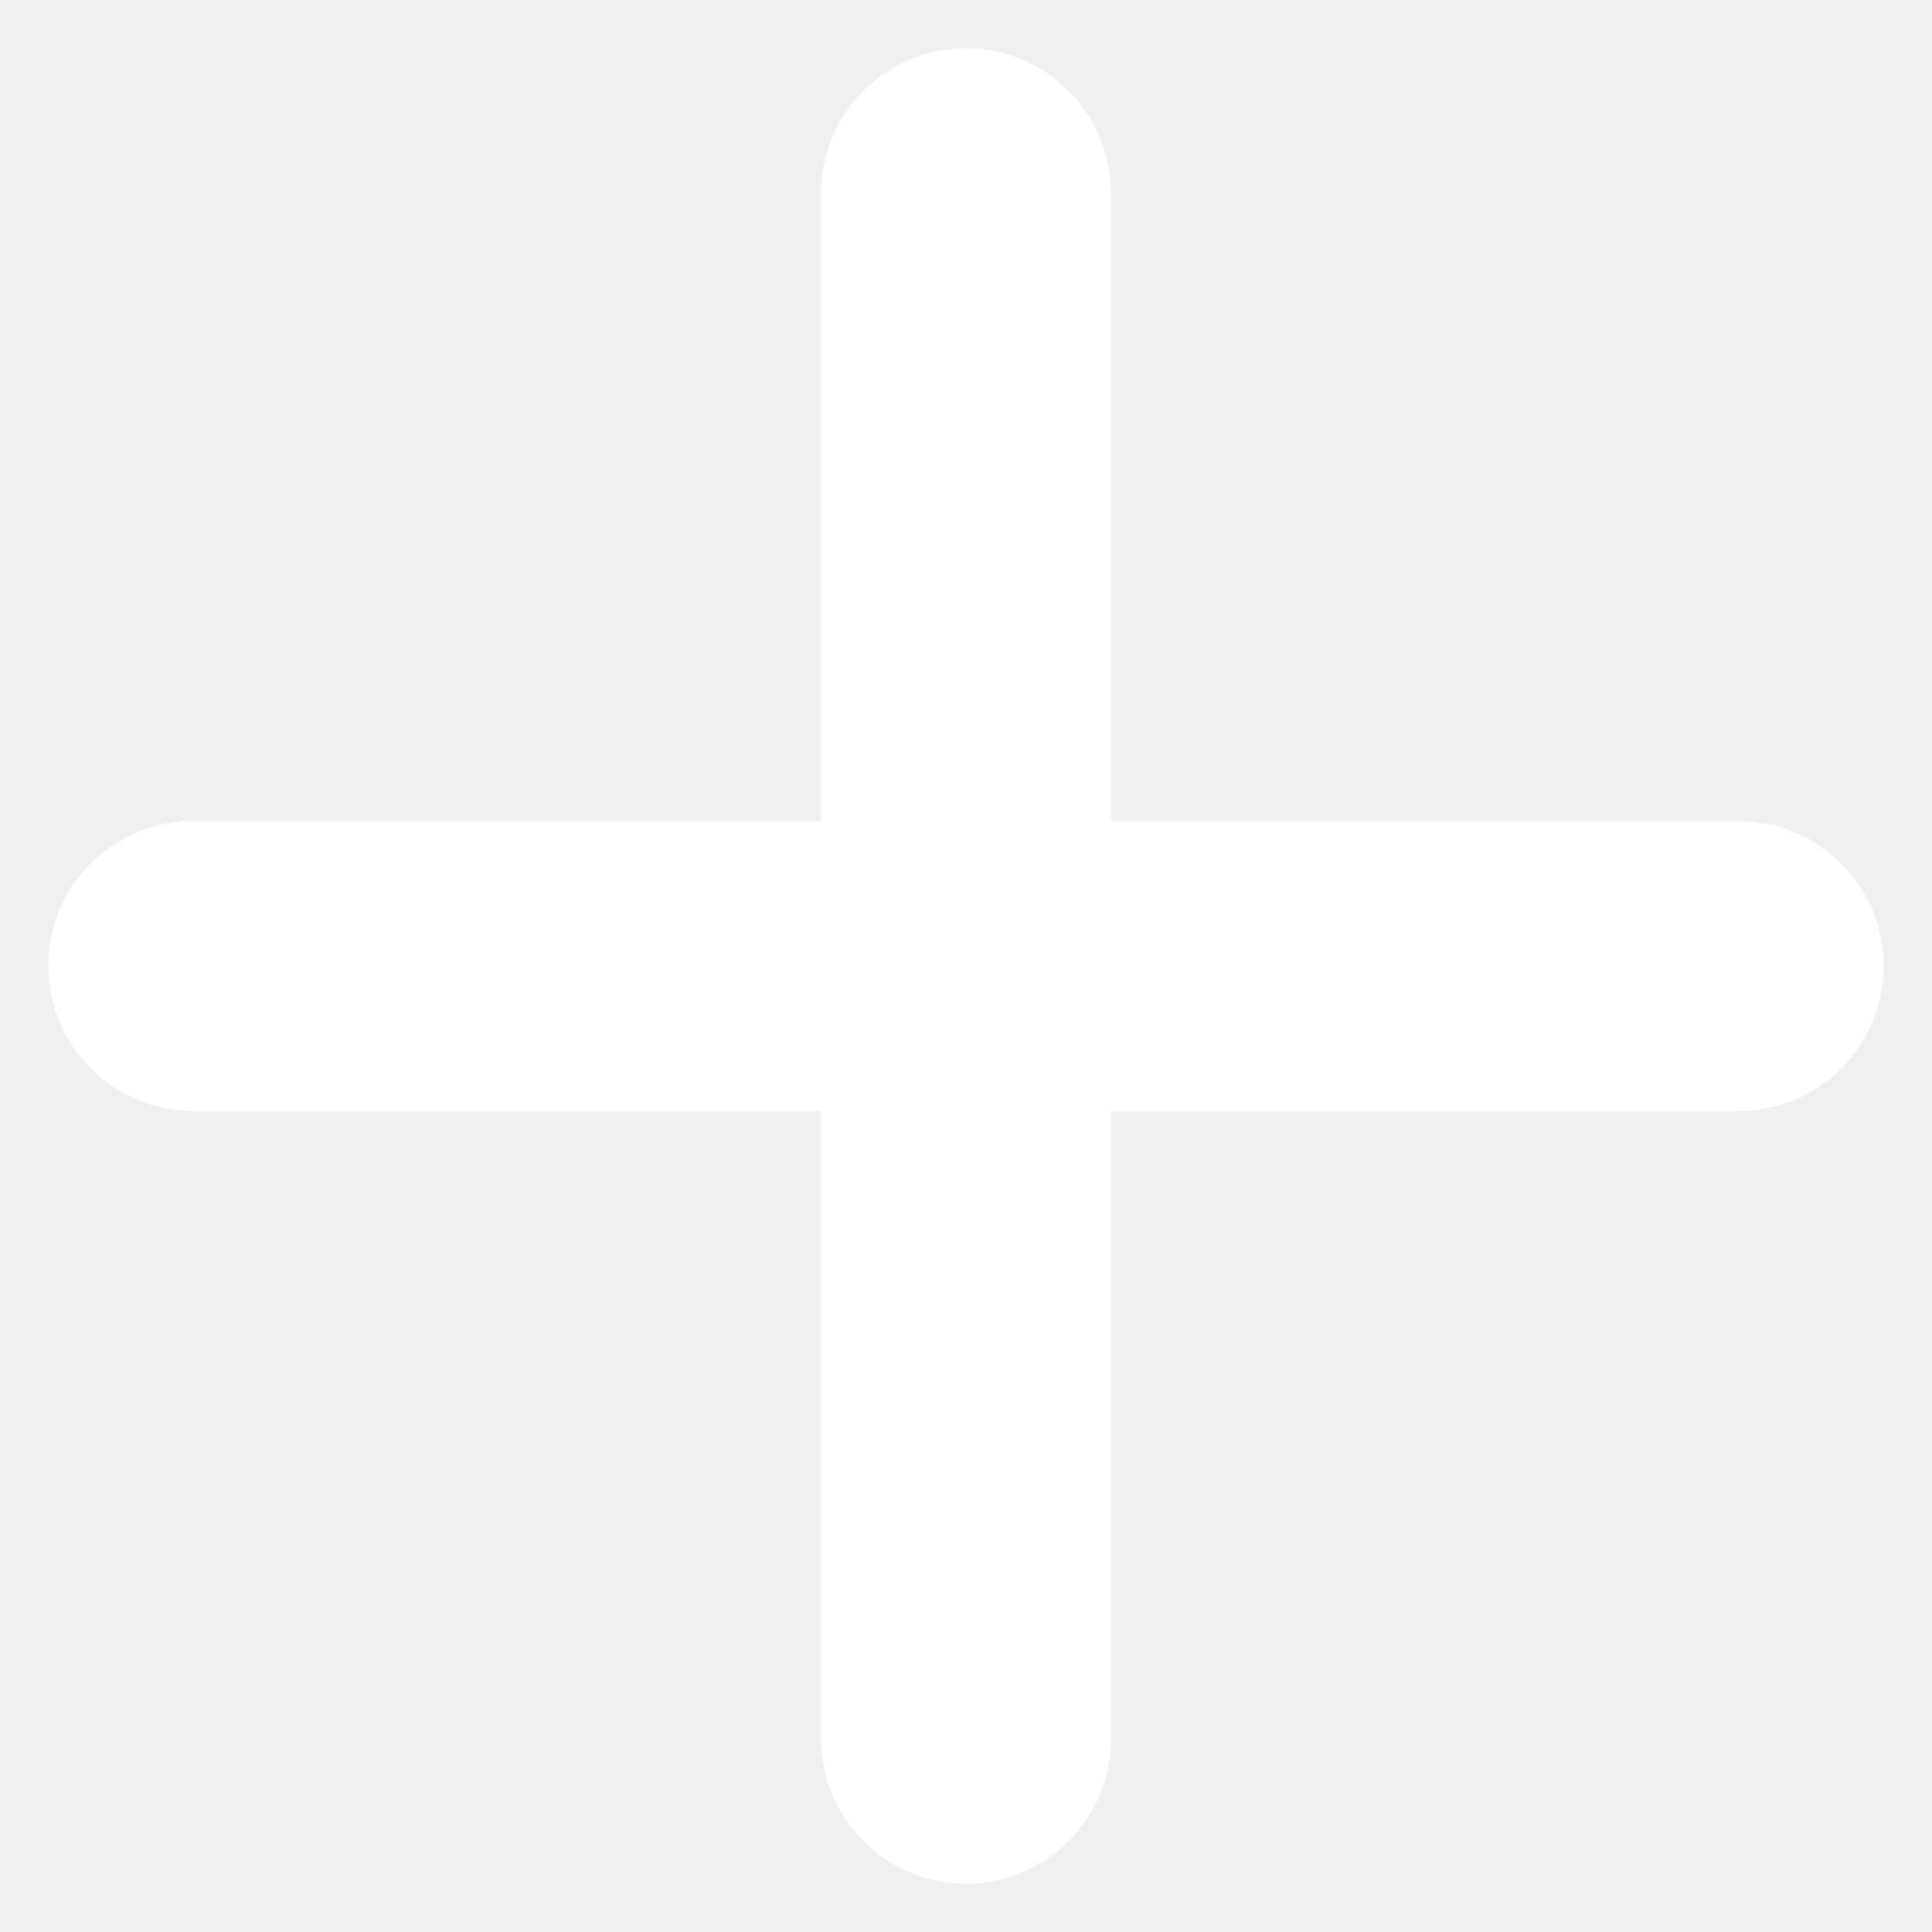
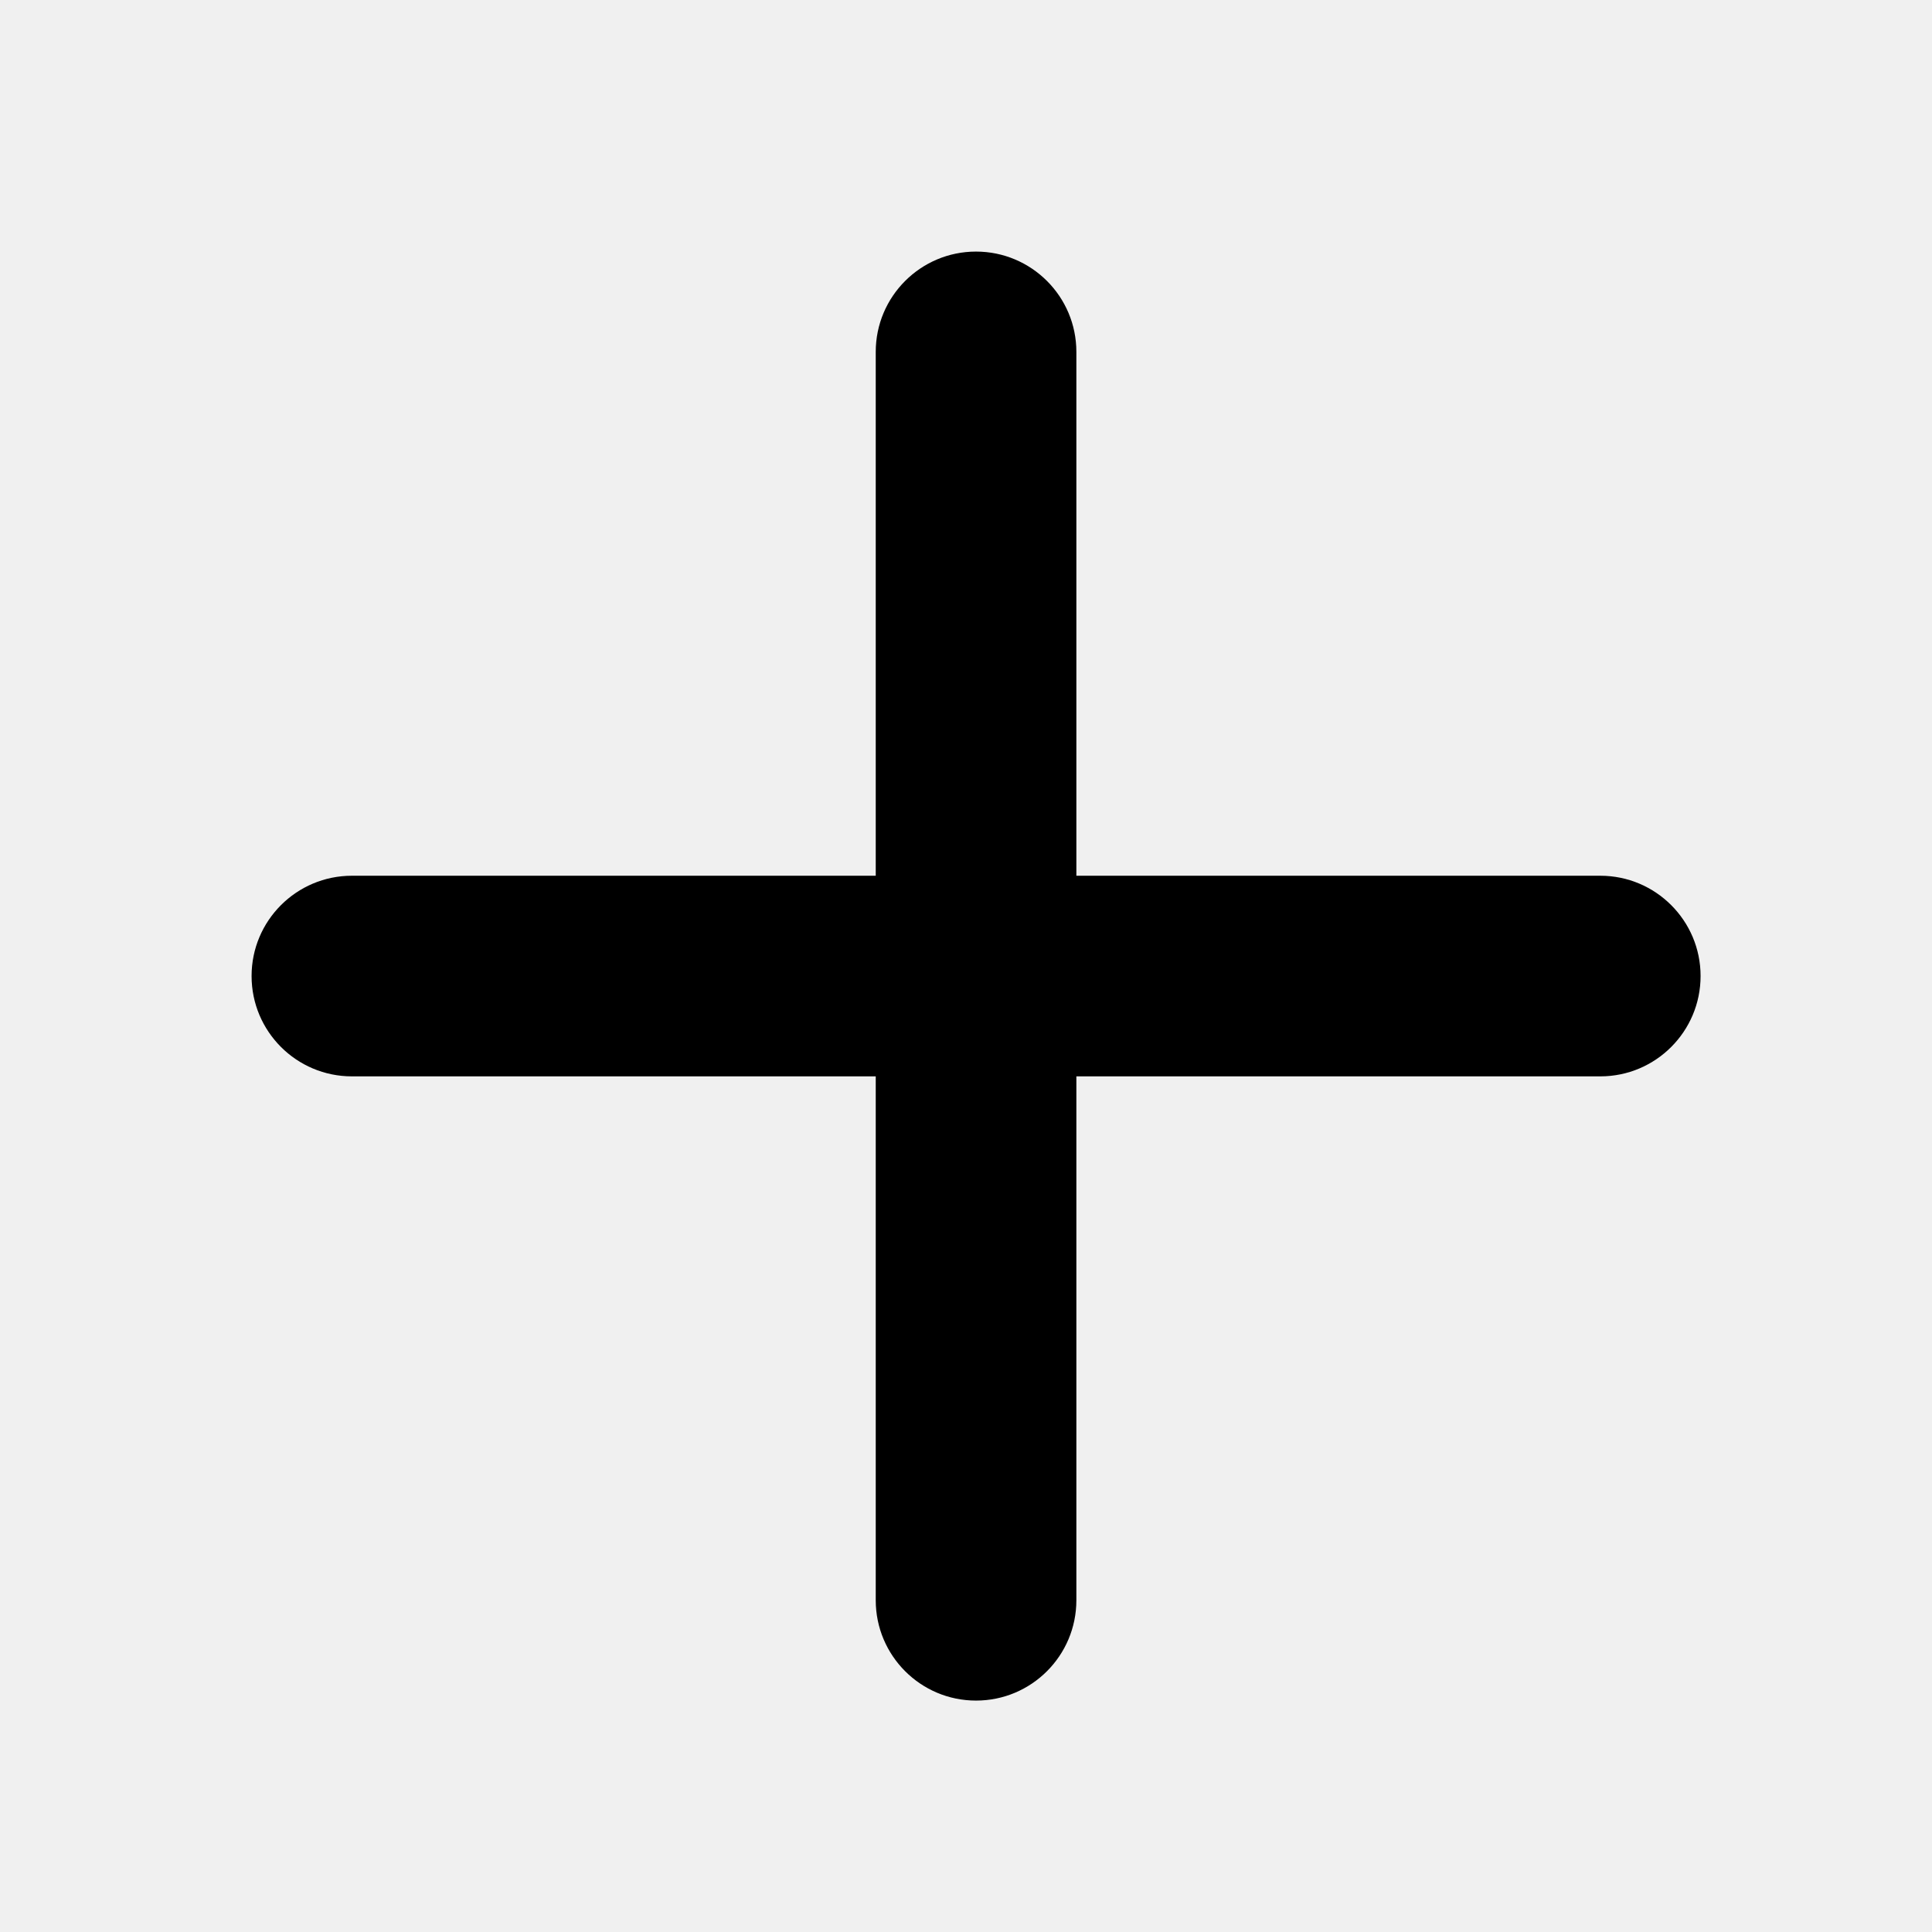
- <svg xmlns="http://www.w3.org/2000/svg" width="10" height="10" viewBox="0 0 10 10" fill="none">
-   <path d="M1 5H9" stroke="white" stroke-width="1.5" stroke-linecap="round" />
-   <path d="M5 1L5 9" stroke="white" stroke-width="1.5" stroke-linecap="round" />
+ <svg xmlns="http://www.w3.org/2000/svg" width="32" height="32" viewBox="0 0 32 32" fill="none">
+   <path d="M14.505 26.505V17.828H5.829C4.911 17.828 4.167 17.084 4.167 16.166C4.167 15.249 4.911 14.505 5.829 14.505H14.505V5.828C14.505 4.911 15.249 4.167 16.166 4.167C17.084 4.167 17.828 4.911 17.828 5.828V14.505H26.506C27.423 14.505 28.167 15.249 28.167 16.166C28.167 17.084 27.423 17.828 26.506 17.828H17.828V26.505C17.828 27.423 17.084 28.167 16.166 28.167C15.249 28.167 14.505 27.423 14.505 26.505Z" fill="currentColor" />
</svg>
